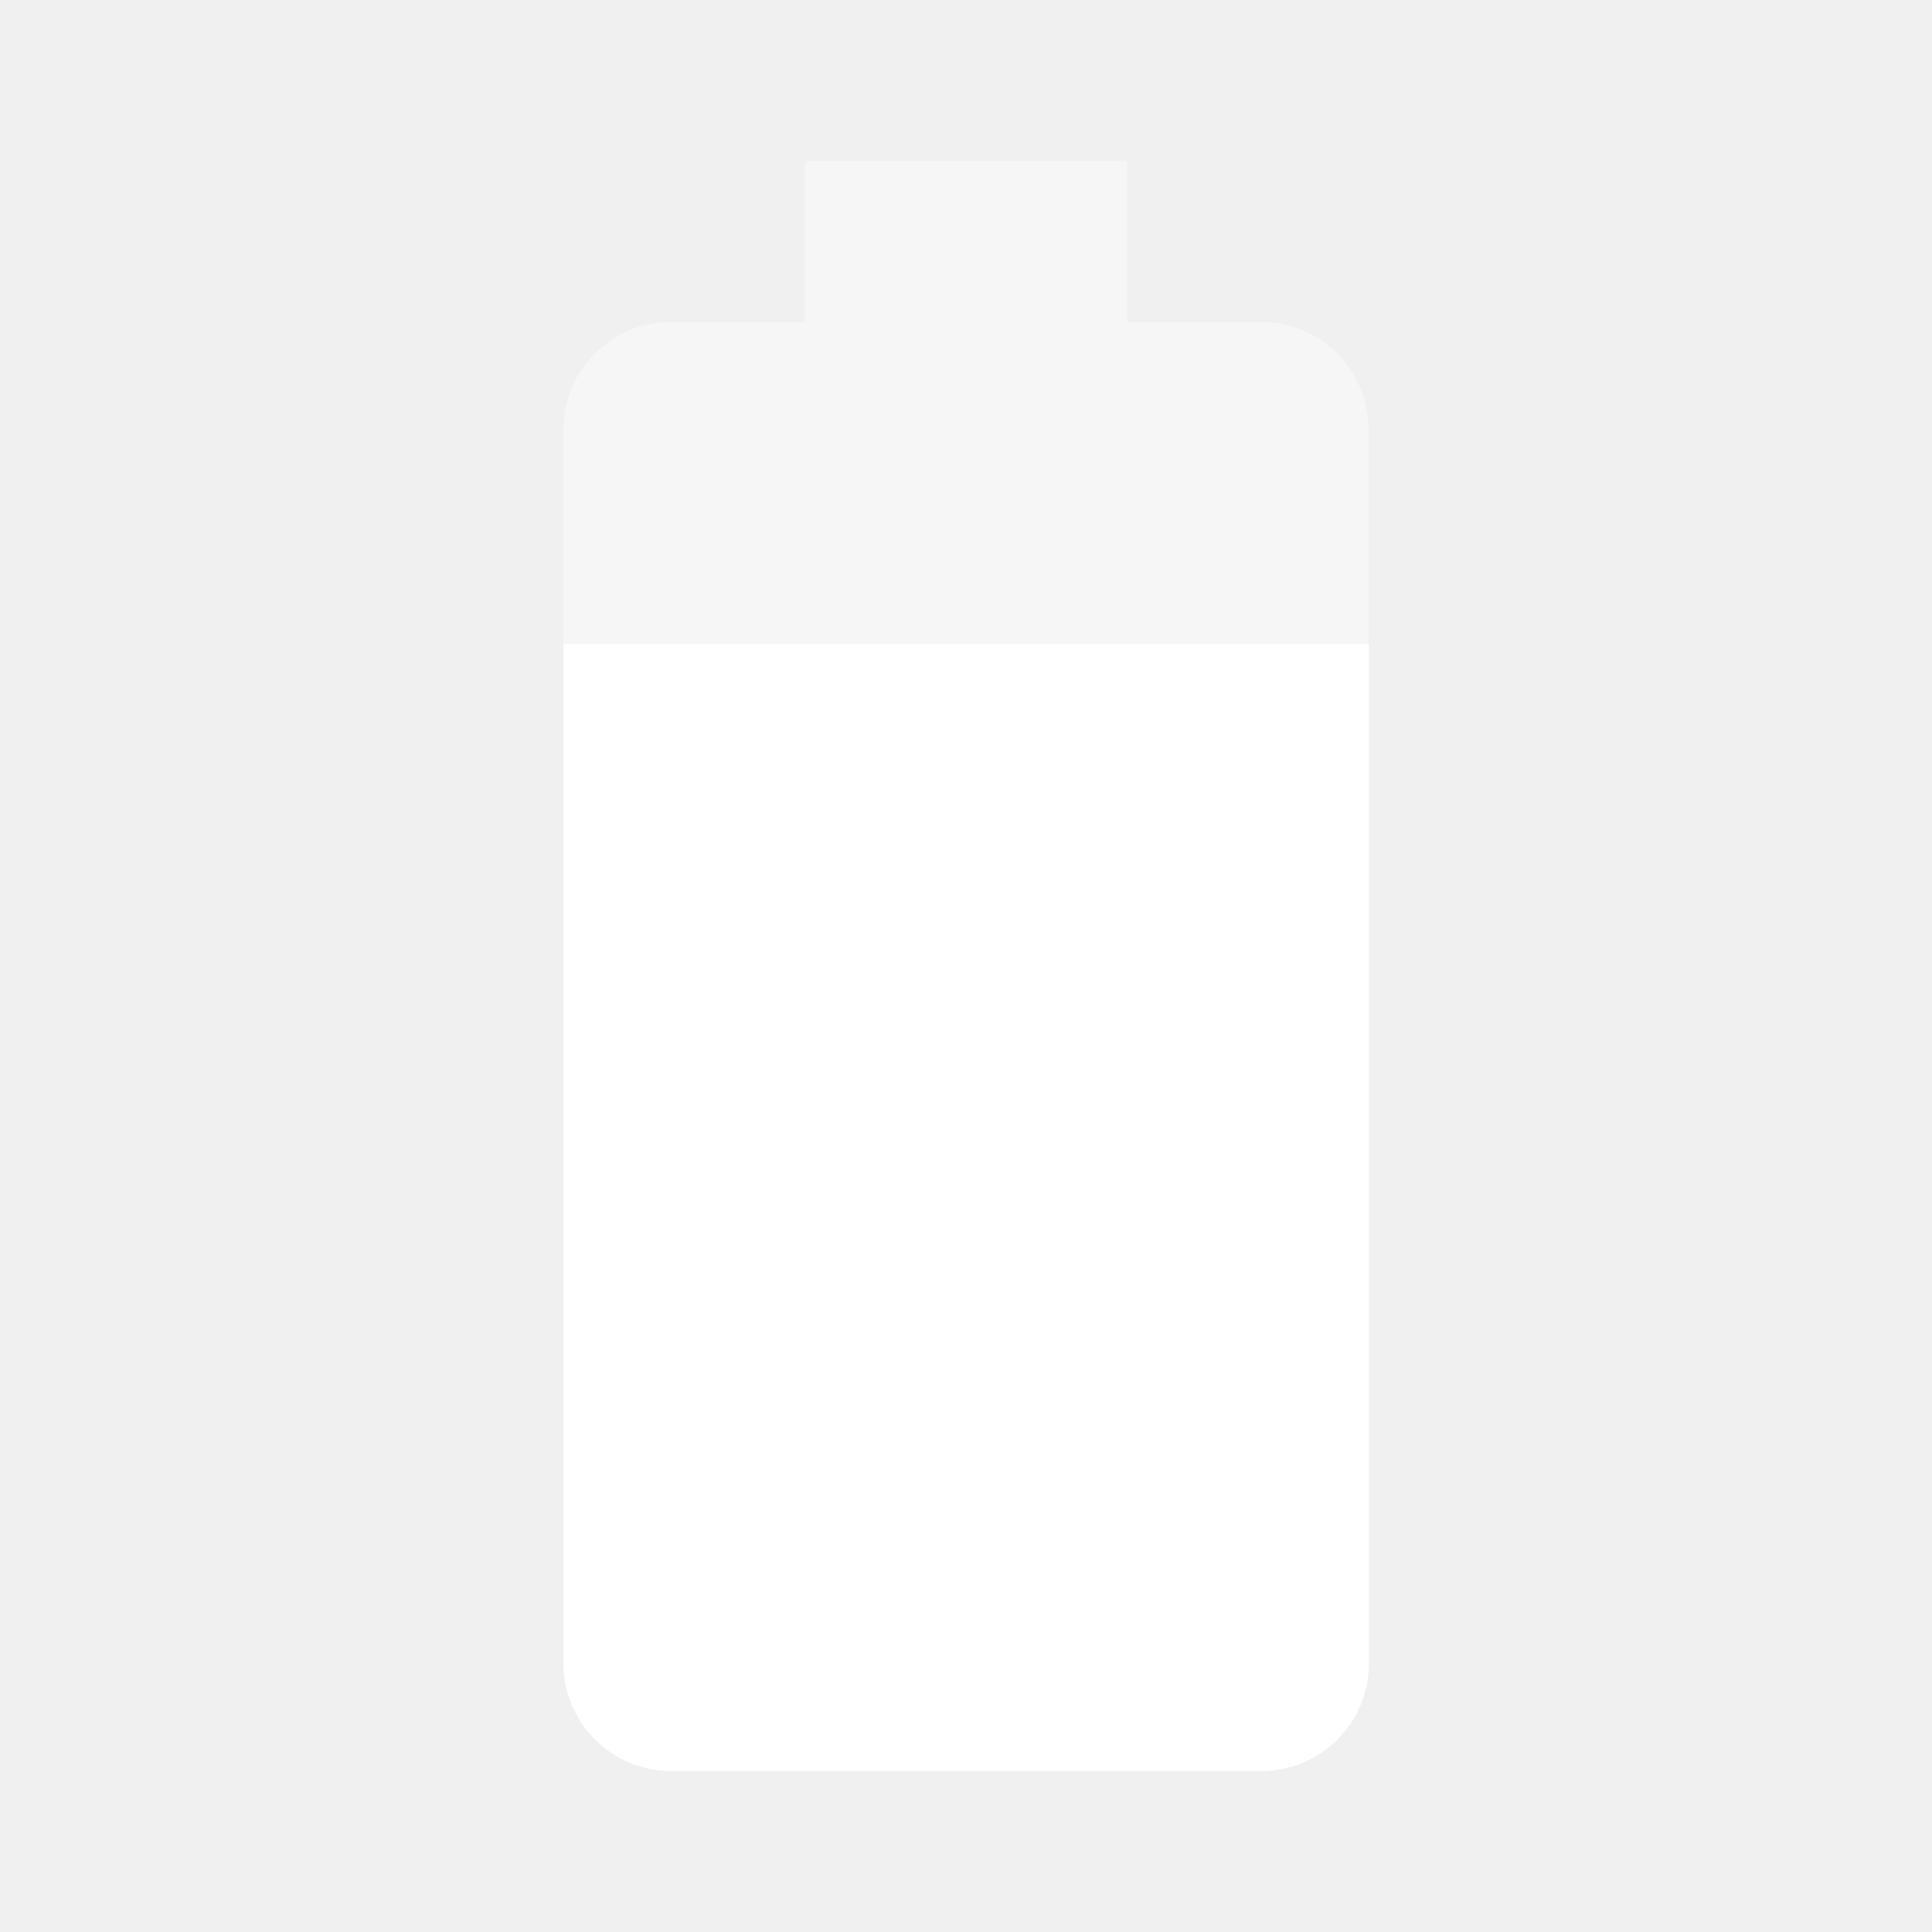
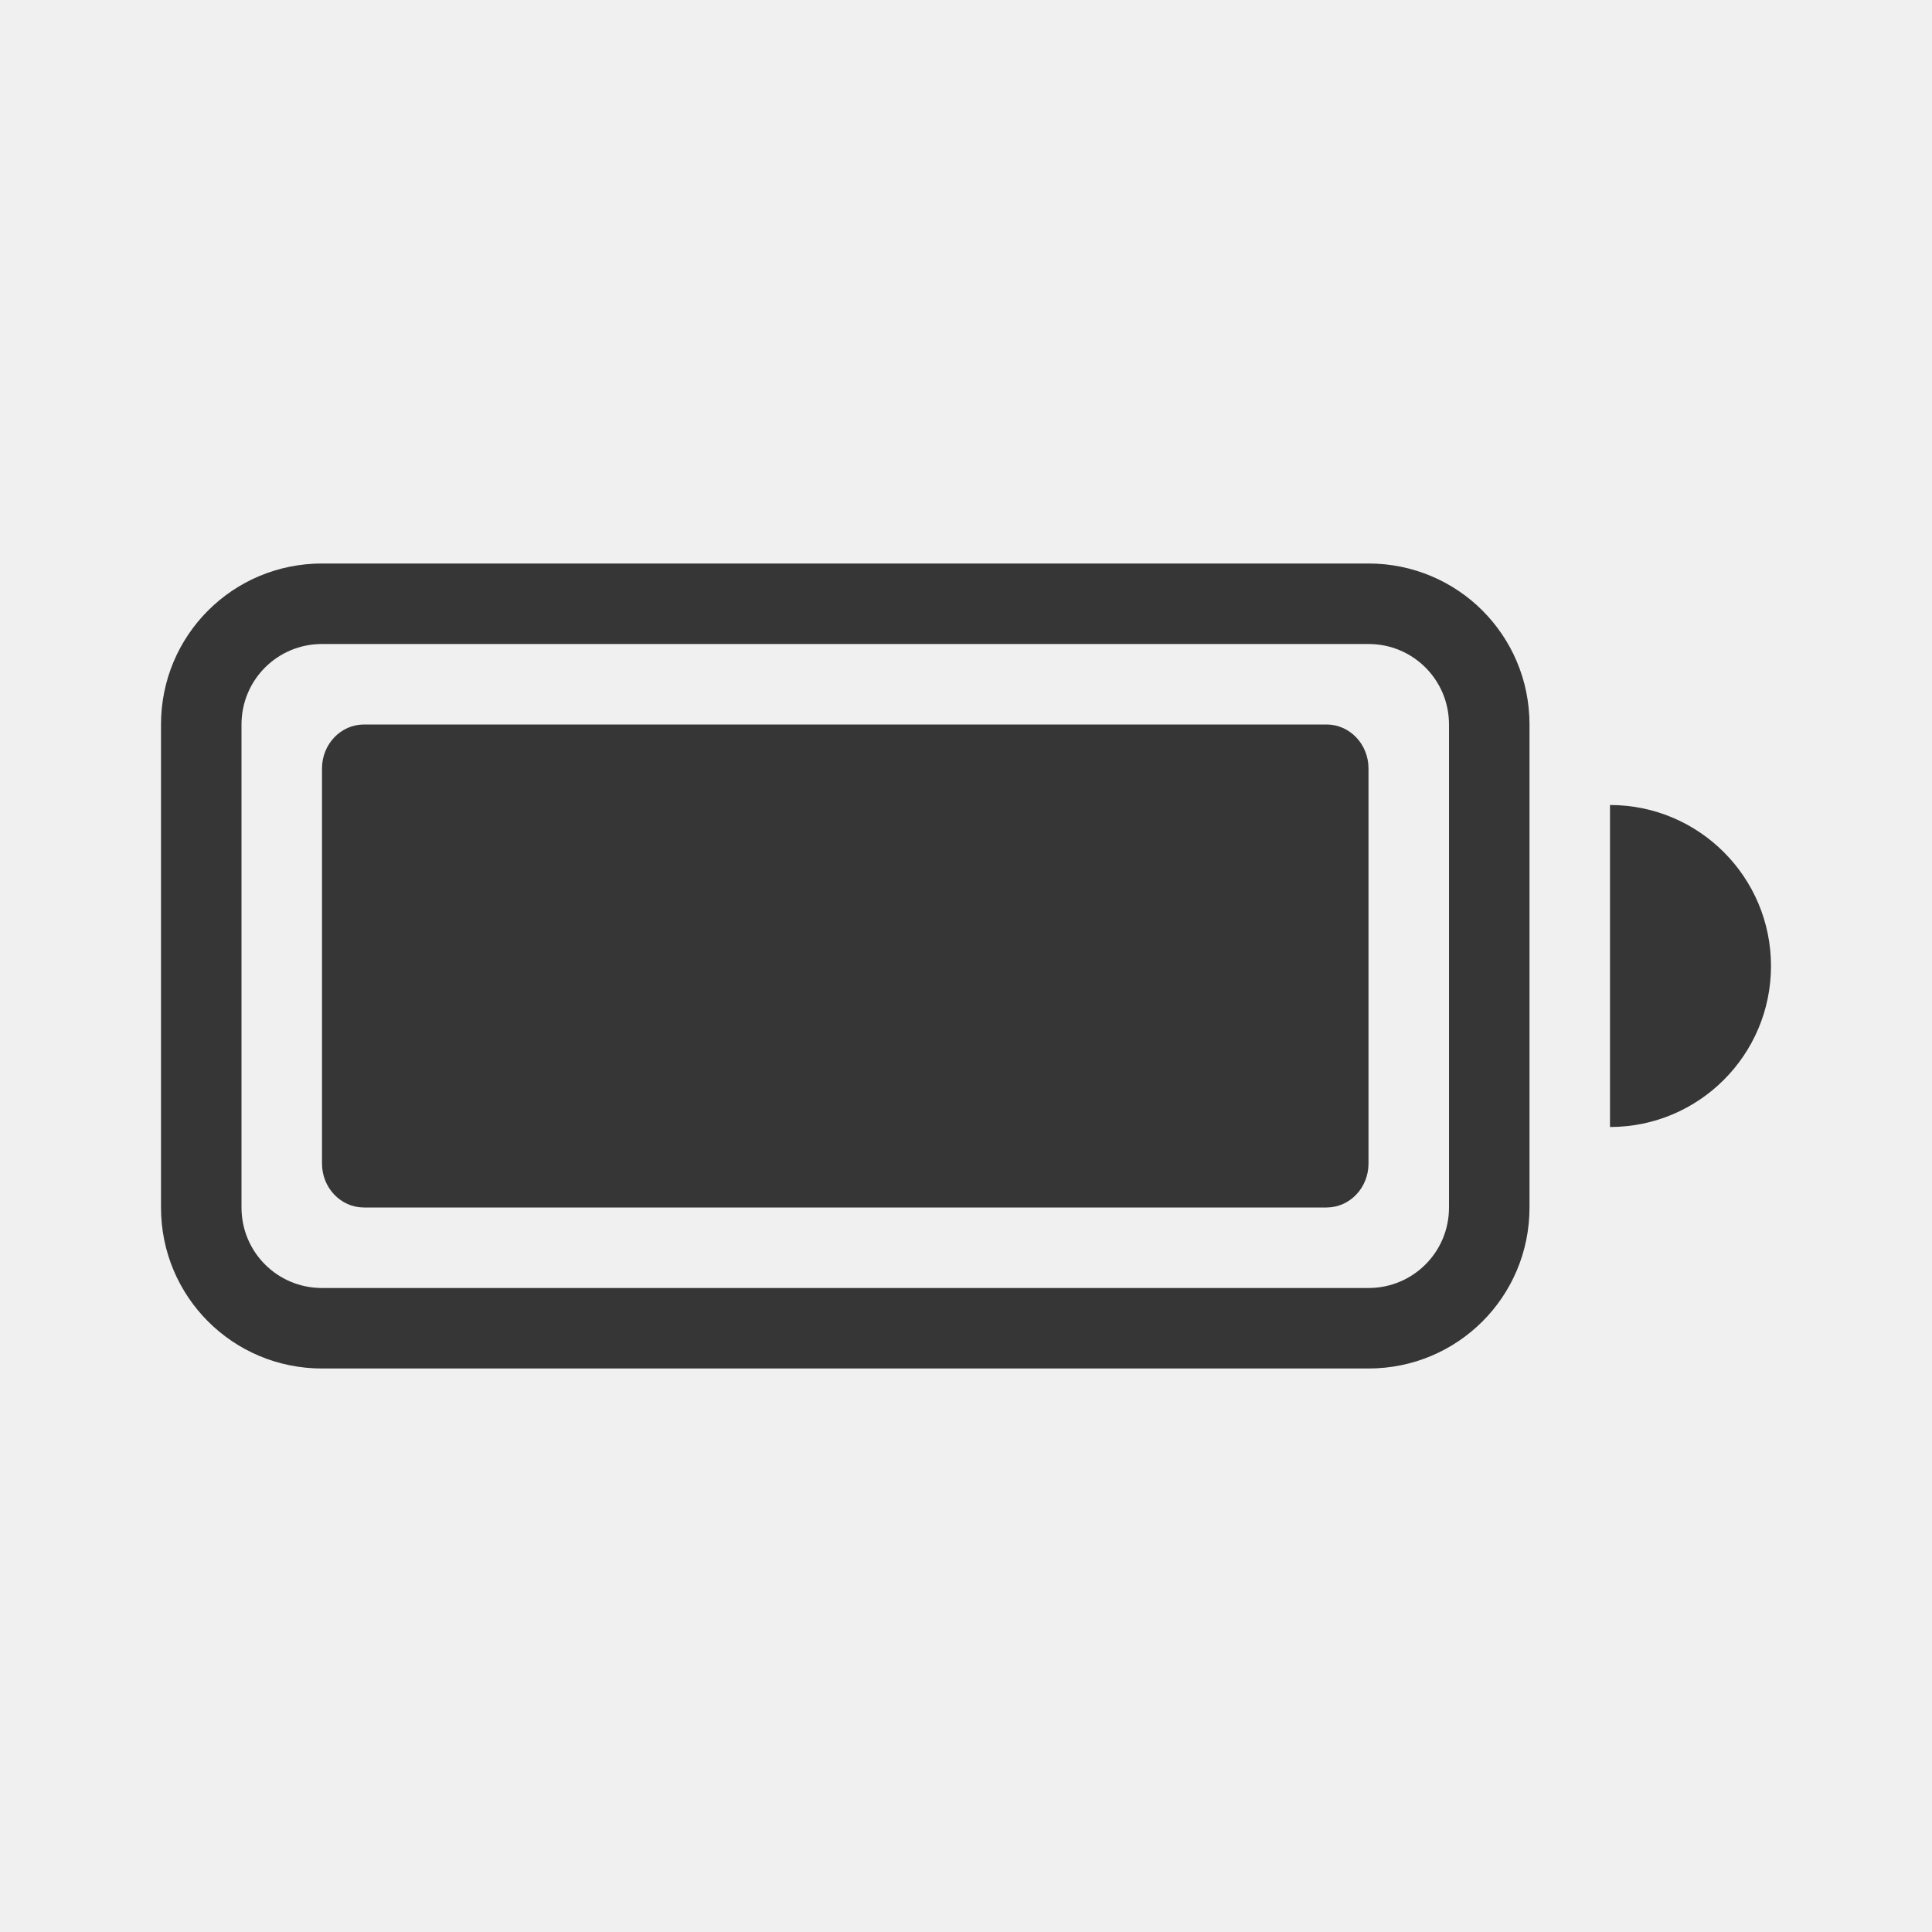
- <svg xmlns="http://www.w3.org/2000/svg" width="48" height="48" viewBox="0 0 48 48" version="1.1" id="svg6">
-   <defs id="defs10" />
-   <path fill-opacity=".3" d="M34 10.67C34 9.19 32.81 8 31.33 8H28V4h-8v4h-3.33C15.19 8 14 9.19 14 10.67V16h20v-5.33z" id="path2" style="fill:#ffffff;fill-opacity:0.4" />
-   <path d="M14 16v25.33C14 42.8 15.19 44 16.67 44h14.67c1.47 0 2.67-1.19 2.67-2.67V16H14z" id="path4" style="fill:#ffffff;fill-opacity:1" />
+ <svg xmlns="http://www.w3.org/2000/svg" width="24" height="24" enable-background="new" version="1.1">
+   <g transform="translate(2,4)" fill="#363636" fill-rule="evenodd">
+     <rect x="2" y="5" width="13" height="6" rx=".521" ry=".546" style="paint-order:stroke fill markers" />
+     <path d="m2 3c-1.108 0-2 0.892-2 2v6c0 1.108 0.892 2 2 2h13c1.108 0 2-0.892 2-2v-6c0-1.108-0.892-2-2-2zm0 1h13c0.554 0 1 0.446 1 1v6c0 0.554-0.446 1-1 1h-13c-0.554 0-1-0.446-1-1v-6c0-0.554 0.446-1 1-1z" enable-background="new" style="paint-order:stroke fill markers" />
+     <path d="m18 6v4a2 2 0 0 0 2-2 2 2 0 0 0-2-2z" enable-background="new" style="paint-order:stroke fill markers" />
+   </g>
</svg>
